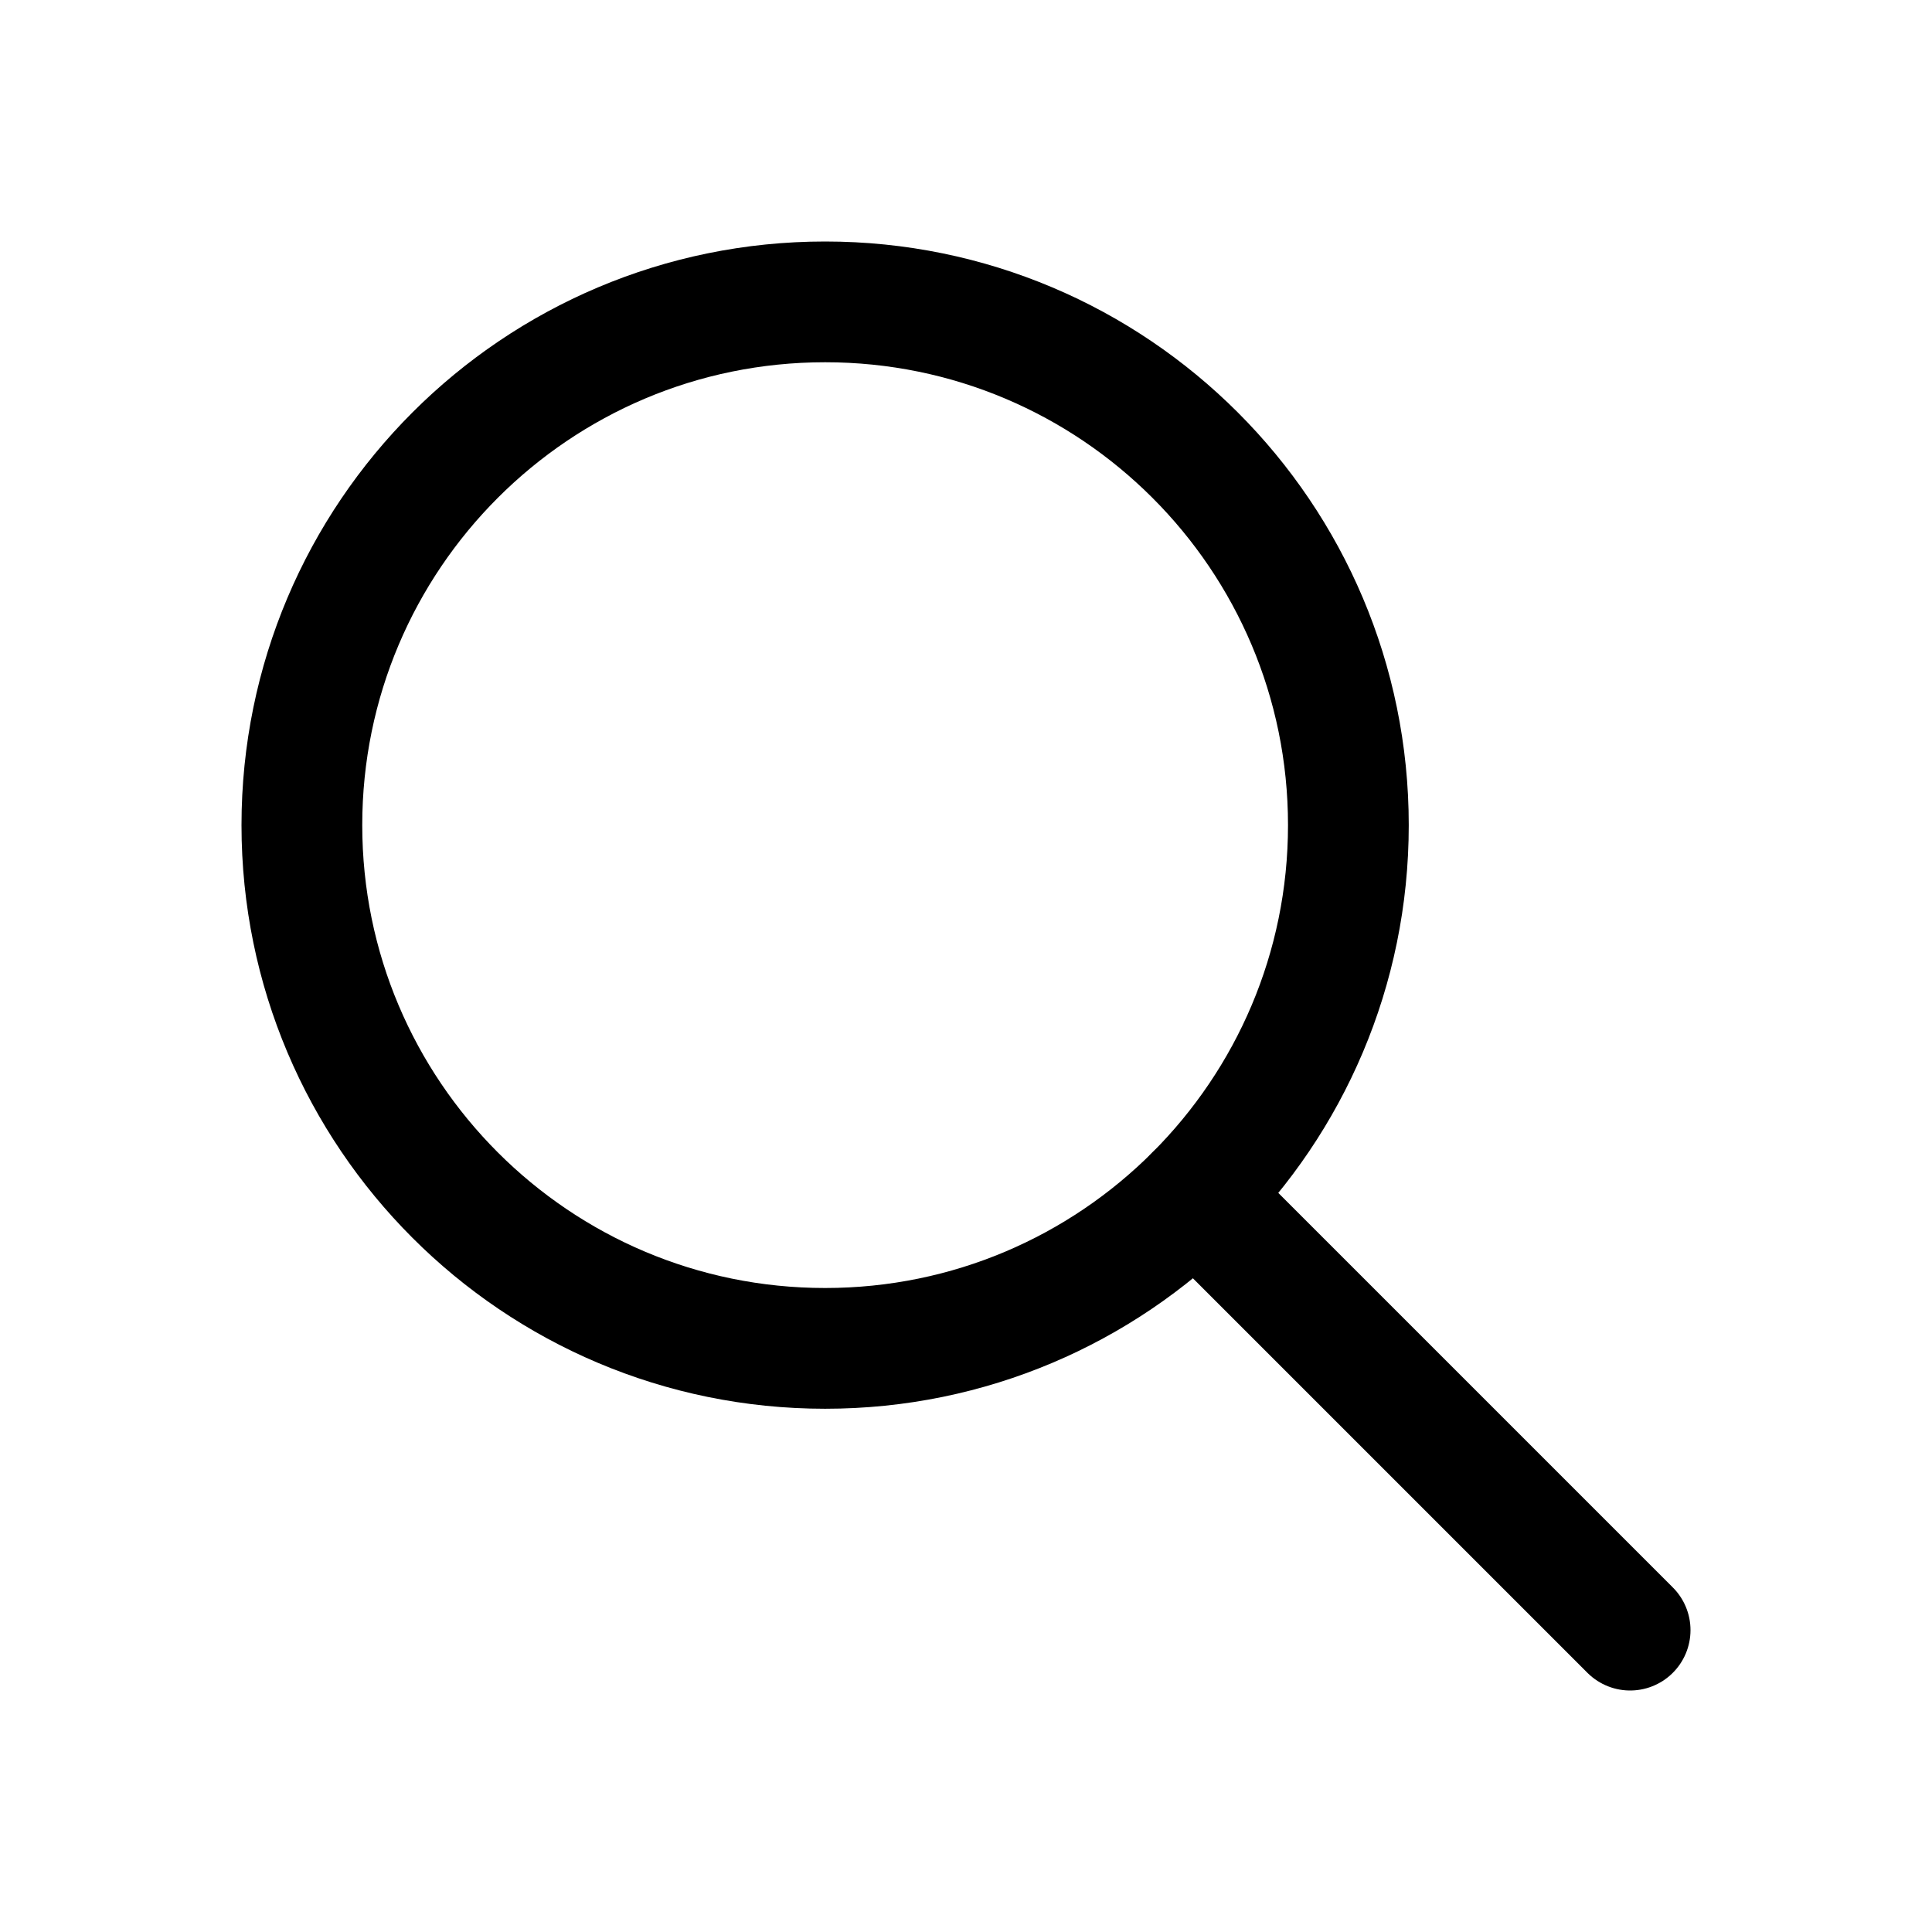
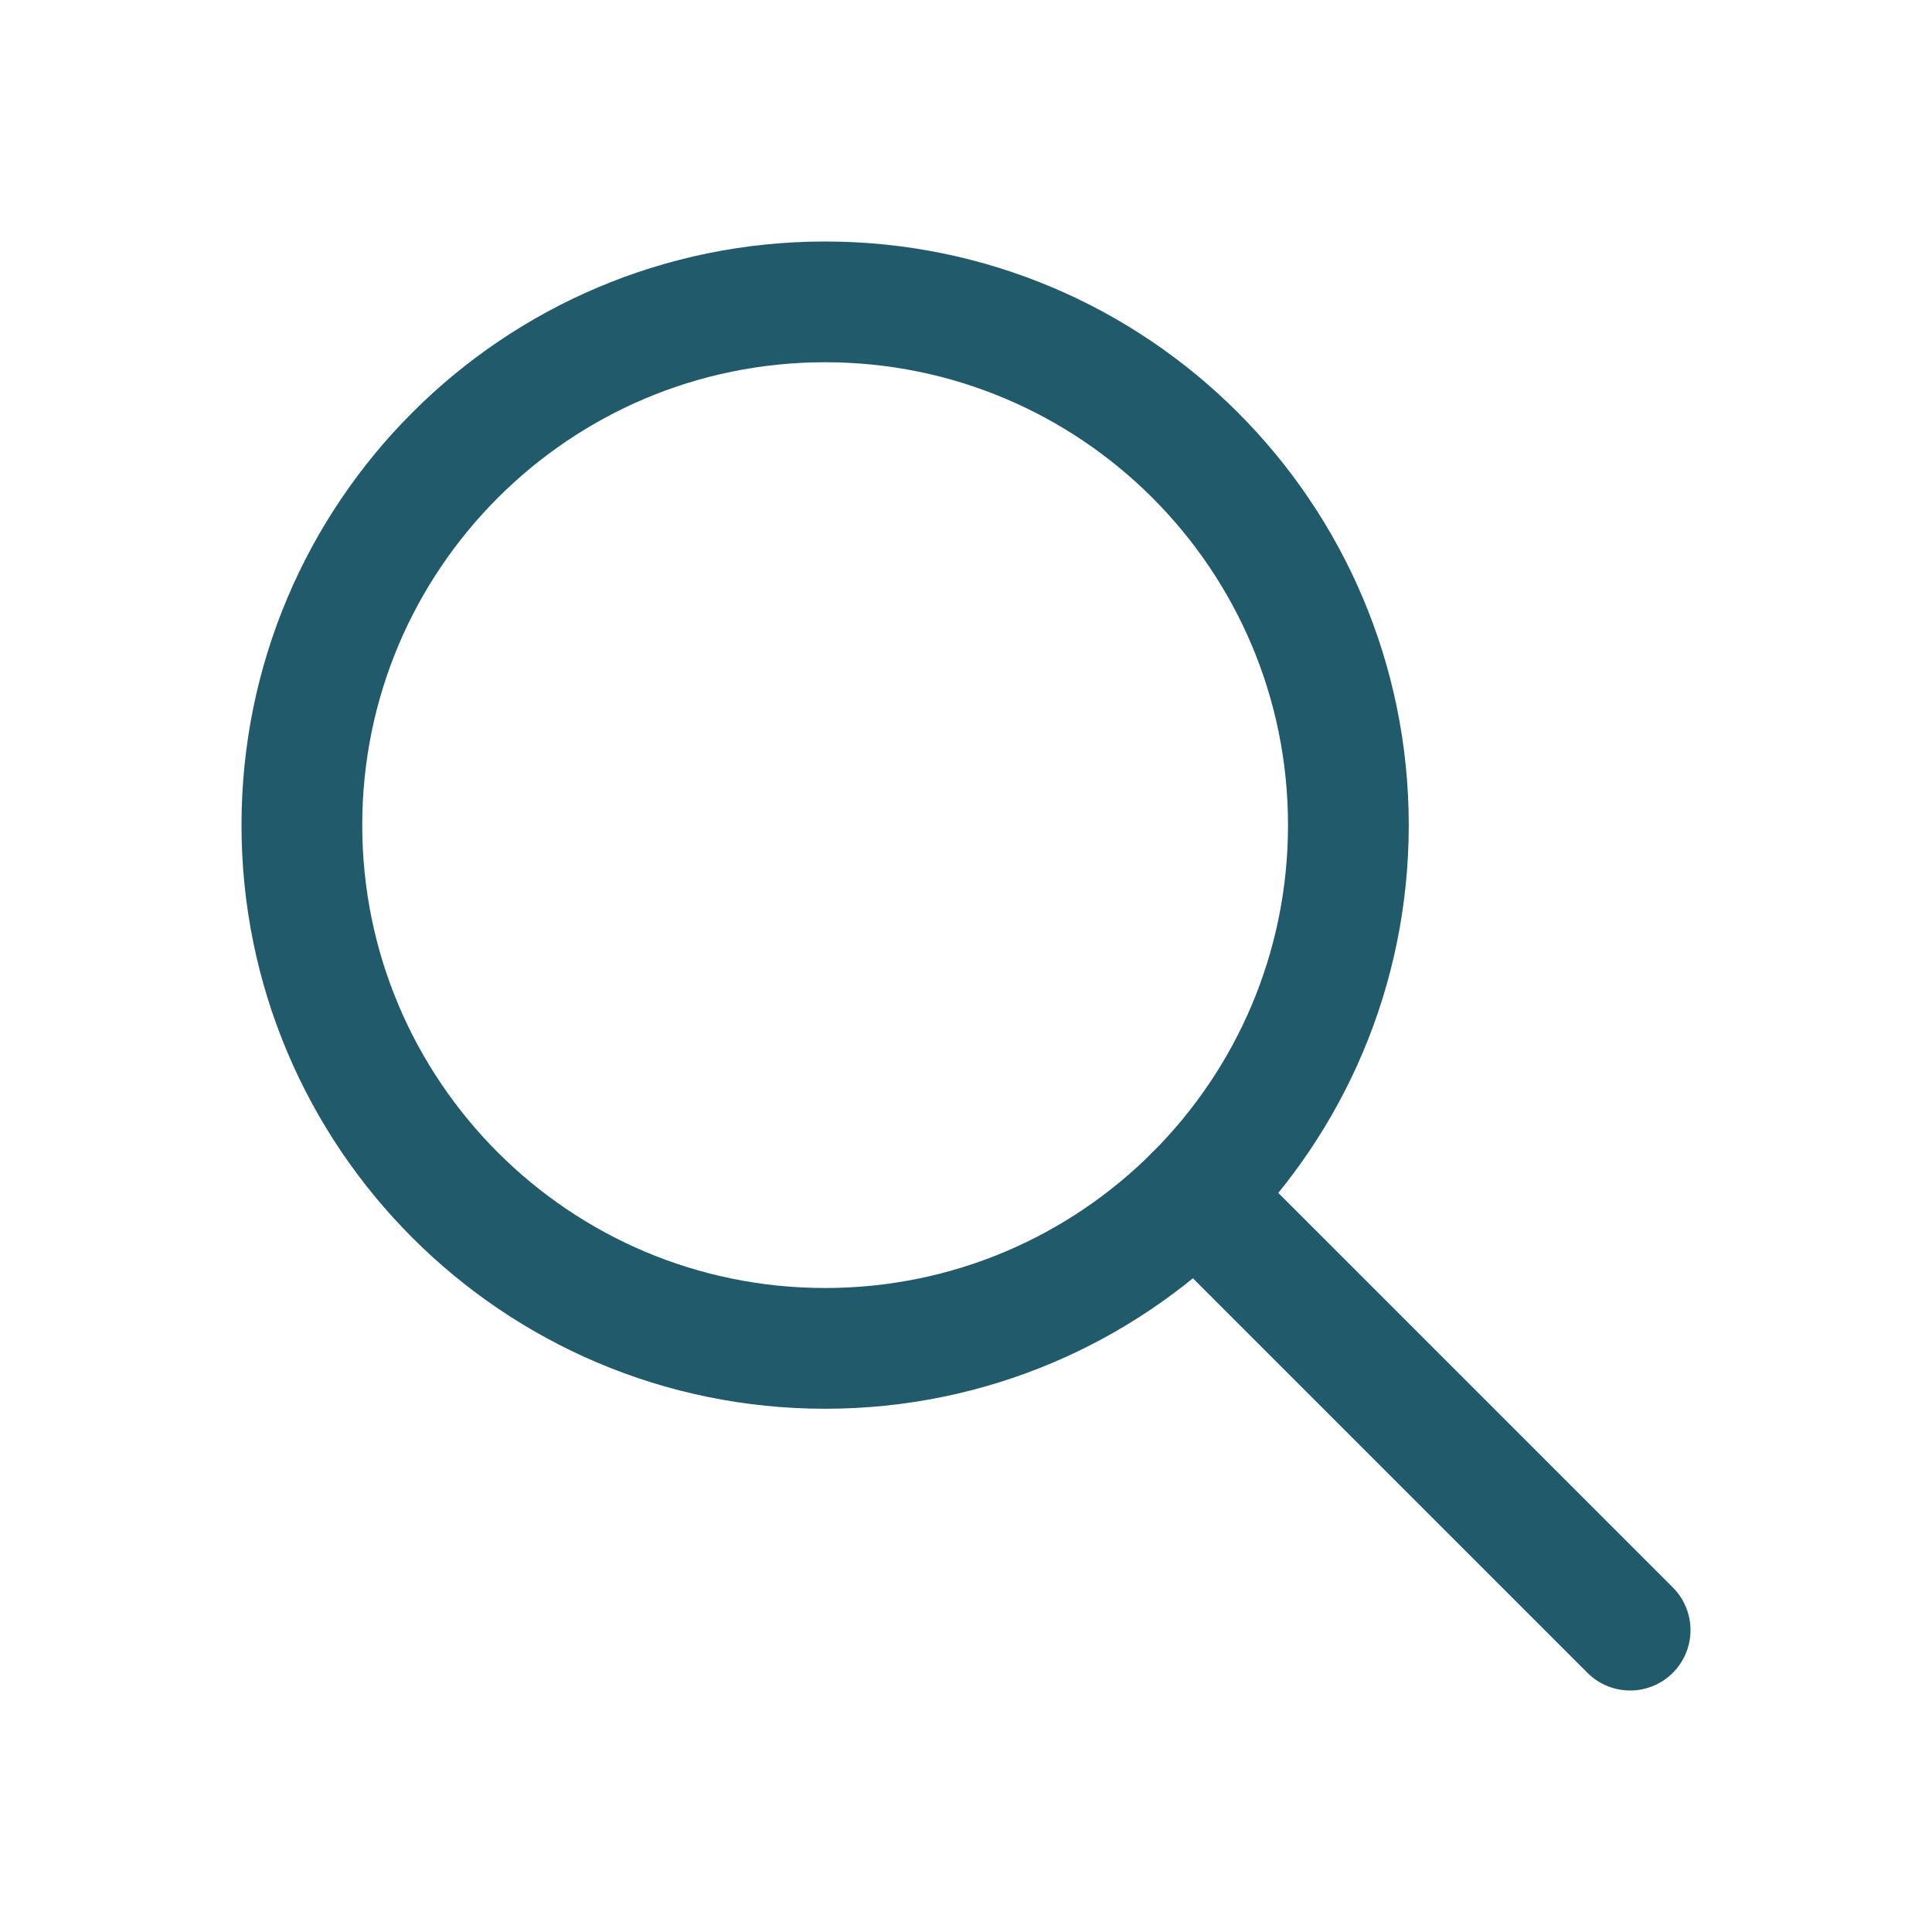
<svg xmlns="http://www.w3.org/2000/svg" version="1.1" id="Layer_1" x="0px" y="0px" viewBox="0 0 48 48" style="enable-background:new 0 0 48 48;" xml:space="preserve">
-   <circle style="fill:none;stroke:#000000;stroke-width:3;stroke-miterlimit:10;" cx="20.5" cy="20.5" r="13" />
-   <line style="fill:none;stroke:#000000;stroke-width:3;stroke-linecap:round;stroke-miterlimit:10;" x1="29.692" y1="29.692" x2="40.5" y2="40.5" />
+   <circle style="fill:none;stroke:#215a6a;stroke-width:3;stroke-miterlimit:10;" cx="20.5" cy="20.5" r="13" />
+   <line style="fill:none;stroke:#215a6a;stroke-width:3;stroke-linecap:round;stroke-miterlimit:10;" x1="29.692" y1="29.692" x2="40.5" y2="40.5" />
</svg>
